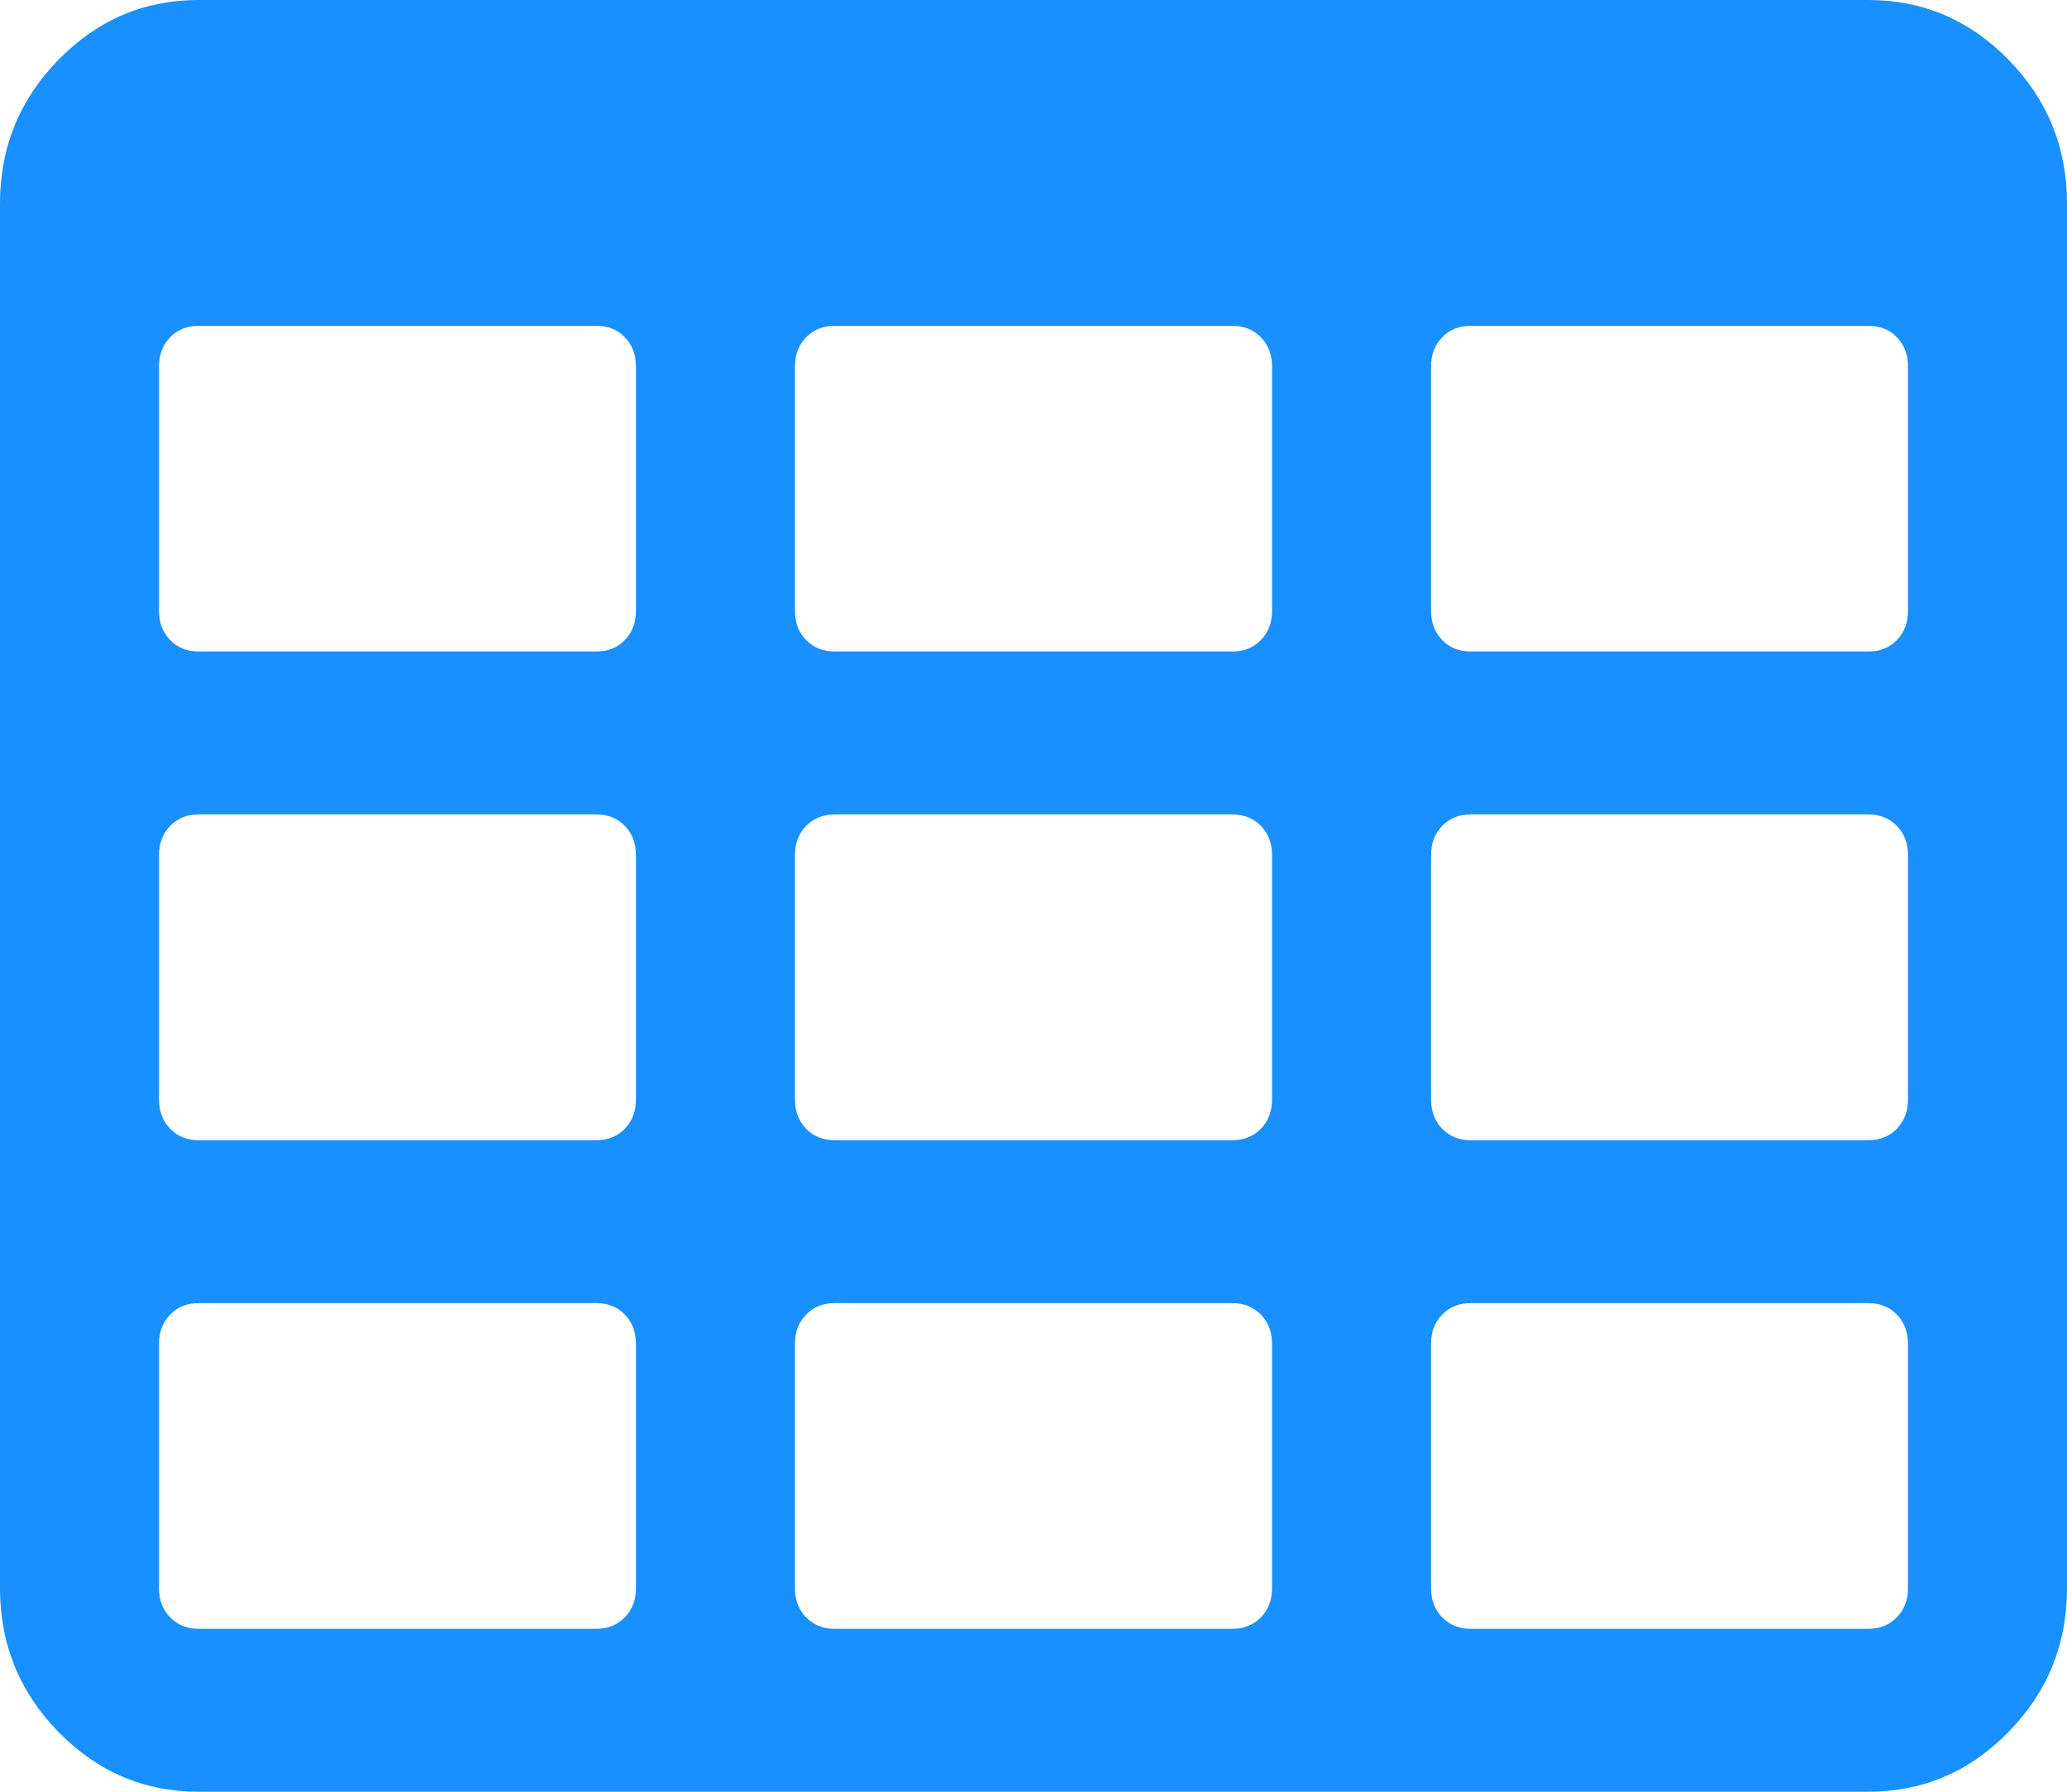
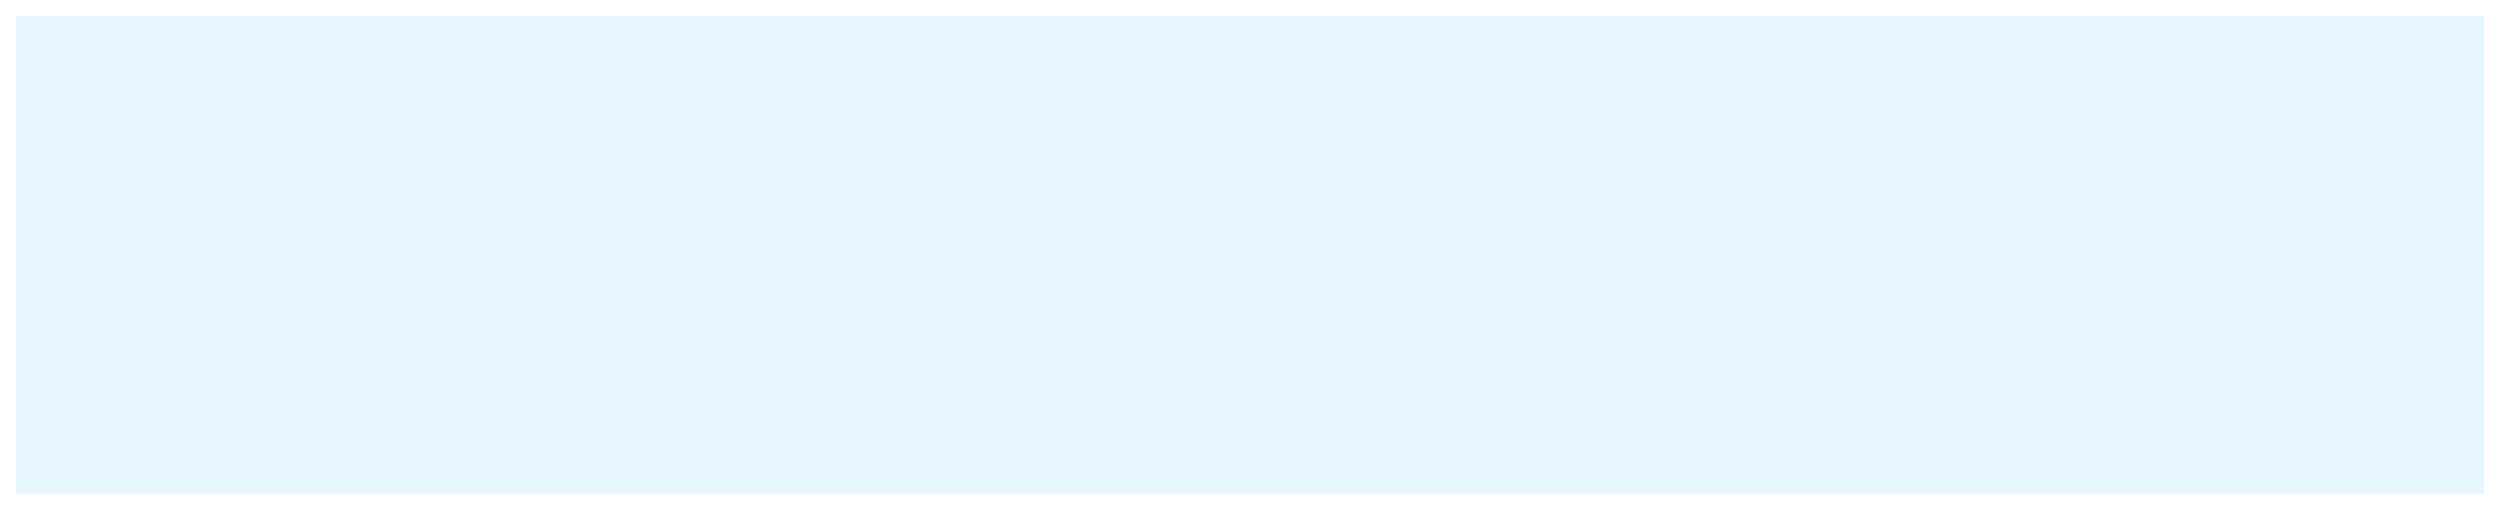
- <svg xmlns="http://www.w3.org/2000/svg" version="1.1" width="15px" height="13px">
-   <g transform="matrix(1 0 0 1 -4649 -4390 )">
-     <path d="M 4.534 11.735  C 4.588 11.68  4.615 11.609  4.615 11.523  L 4.615 9.75  C 4.615 9.664  4.588 9.593  4.534 9.538  C 4.48 9.482  4.411 9.455  4.327 9.455  L 1.442 9.455  C 1.358 9.455  1.289 9.482  1.235 9.538  C 1.181 9.593  1.154 9.664  1.154 9.75  L 1.154 11.523  C 1.154 11.609  1.181 11.68  1.235 11.735  C 1.289 11.79  1.358 11.818  1.442 11.818  L 4.327 11.818  C 4.411 11.818  4.48 11.79  4.534 11.735  Z M 4.534 8.19  C 4.588 8.134  4.615 8.063  4.615 7.977  L 4.615 6.205  C 4.615 6.118  4.588 6.048  4.534 5.992  C 4.48 5.937  4.411 5.909  4.327 5.909  L 1.442 5.909  C 1.358 5.909  1.289 5.937  1.235 5.992  C 1.181 6.048  1.154 6.118  1.154 6.205  L 1.154 7.977  C 1.154 8.063  1.181 8.134  1.235 8.19  C 1.289 8.245  1.358 8.273  1.442 8.273  L 4.327 8.273  C 4.411 8.273  4.48 8.245  4.534 8.19  Z M 9.15 11.735  C 9.204 11.68  9.231 11.609  9.231 11.523  L 9.231 9.75  C 9.231 9.664  9.204 9.593  9.15 9.538  C 9.096 9.482  9.026 9.455  8.942 9.455  L 6.058 9.455  C 5.974 9.455  5.904 9.482  5.85 9.538  C 5.796 9.593  5.769 9.664  5.769 9.75  L 5.769 11.523  C 5.769 11.609  5.796 11.68  5.85 11.735  C 5.904 11.79  5.974 11.818  6.058 11.818  L 8.942 11.818  C 9.026 11.818  9.096 11.79  9.15 11.735  Z M 4.534 4.644  C 4.588 4.589  4.615 4.518  4.615 4.432  L 4.615 2.659  C 4.615 2.573  4.588 2.502  4.534 2.447  C 4.48 2.391  4.411 2.364  4.327 2.364  L 1.442 2.364  C 1.358 2.364  1.289 2.391  1.235 2.447  C 1.181 2.502  1.154 2.573  1.154 2.659  L 1.154 4.432  C 1.154 4.518  1.181 4.589  1.235 4.644  C 1.289 4.7  1.358 4.727  1.442 4.727  L 4.327 4.727  C 4.411 4.727  4.48 4.7  4.534 4.644  Z M 9.15 8.19  C 9.204 8.134  9.231 8.063  9.231 7.977  L 9.231 6.205  C 9.231 6.118  9.204 6.048  9.15 5.992  C 9.096 5.937  9.026 5.909  8.942 5.909  L 6.058 5.909  C 5.974 5.909  5.904 5.937  5.85 5.992  C 5.796 6.048  5.769 6.118  5.769 6.205  L 5.769 7.977  C 5.769 8.063  5.796 8.134  5.85 8.19  C 5.904 8.245  5.974 8.273  6.058 8.273  L 8.942 8.273  C 9.026 8.273  9.096 8.245  9.15 8.19  Z M 13.765 11.735  C 13.819 11.68  13.846 11.609  13.846 11.523  L 13.846 9.75  C 13.846 9.664  13.819 9.593  13.765 9.538  C 13.711 9.482  13.642 9.455  13.558 9.455  L 10.673 9.455  C 10.589 9.455  10.52 9.482  10.466 9.538  C 10.412 9.593  10.385 9.664  10.385 9.75  L 10.385 11.523  C 10.385 11.609  10.412 11.68  10.466 11.735  C 10.52 11.79  10.589 11.818  10.673 11.818  L 13.558 11.818  C 13.642 11.818  13.711 11.79  13.765 11.735  Z M 9.15 4.644  C 9.204 4.589  9.231 4.518  9.231 4.432  L 9.231 2.659  C 9.231 2.573  9.204 2.502  9.15 2.447  C 9.096 2.391  9.026 2.364  8.942 2.364  L 6.058 2.364  C 5.974 2.364  5.904 2.391  5.85 2.447  C 5.796 2.502  5.769 2.573  5.769 2.659  L 5.769 4.432  C 5.769 4.518  5.796 4.589  5.85 4.644  C 5.904 4.7  5.974 4.727  6.058 4.727  L 8.942 4.727  C 9.026 4.727  9.096 4.7  9.15 4.644  Z M 13.765 8.19  C 13.819 8.134  13.846 8.063  13.846 7.977  L 13.846 6.205  C 13.846 6.118  13.819 6.048  13.765 5.992  C 13.711 5.937  13.642 5.909  13.558 5.909  L 10.673 5.909  C 10.589 5.909  10.52 5.937  10.466 5.992  C 10.412 6.048  10.385 6.118  10.385 6.205  L 10.385 7.977  C 10.385 8.063  10.412 8.134  10.466 8.19  C 10.52 8.245  10.589 8.273  10.673 8.273  L 13.558 8.273  C 13.642 8.273  13.711 8.245  13.765 8.19  Z M 13.765 4.644  C 13.819 4.589  13.846 4.518  13.846 4.432  L 13.846 2.659  C 13.846 2.573  13.819 2.502  13.765 2.447  C 13.711 2.391  13.642 2.364  13.558 2.364  L 10.673 2.364  C 10.589 2.364  10.52 2.391  10.466 2.447  C 10.412 2.502  10.385 2.573  10.385 2.659  L 10.385 4.432  C 10.385 4.518  10.412 4.589  10.466 4.644  C 10.52 4.7  10.589 4.727  10.673 4.727  L 13.558 4.727  C 13.642 4.727  13.711 4.7  13.765 4.644  Z M 14.576 0.434  C 14.859 0.723  15 1.071  15 1.477  L 15 11.523  C 15 11.929  14.859 12.277  14.576 12.566  C 14.294 12.855  13.954 13  13.558 13  L 1.442 13  C 1.046 13  0.706 12.855  0.424 12.566  C 0.141 12.277  0 11.929  0 11.523  L 0 1.477  C 0 1.071  0.141 0.723  0.424 0.434  C 0.706 0.145  1.046 0  1.442 0  L 13.558 0  C 13.954 0  14.294 0.145  14.576 0.434  Z " fill-rule="nonzero" fill="#1890ff" stroke="none" transform="matrix(1 0 0 1 4649 4390 )" />
+ <svg xmlns="http://www.w3.org/2000/svg" version="1.1" width="157px" height="32px">
+   <g transform="matrix(1 0 0 1 -308 -1358 )">
+     <path d="M 309 1359  L 464 1359  L 464 1389  L 309 1389  L 309 1359  Z " fill-rule="nonzero" fill="#e6f7ff" stroke="none" />
  </g>
</svg>
